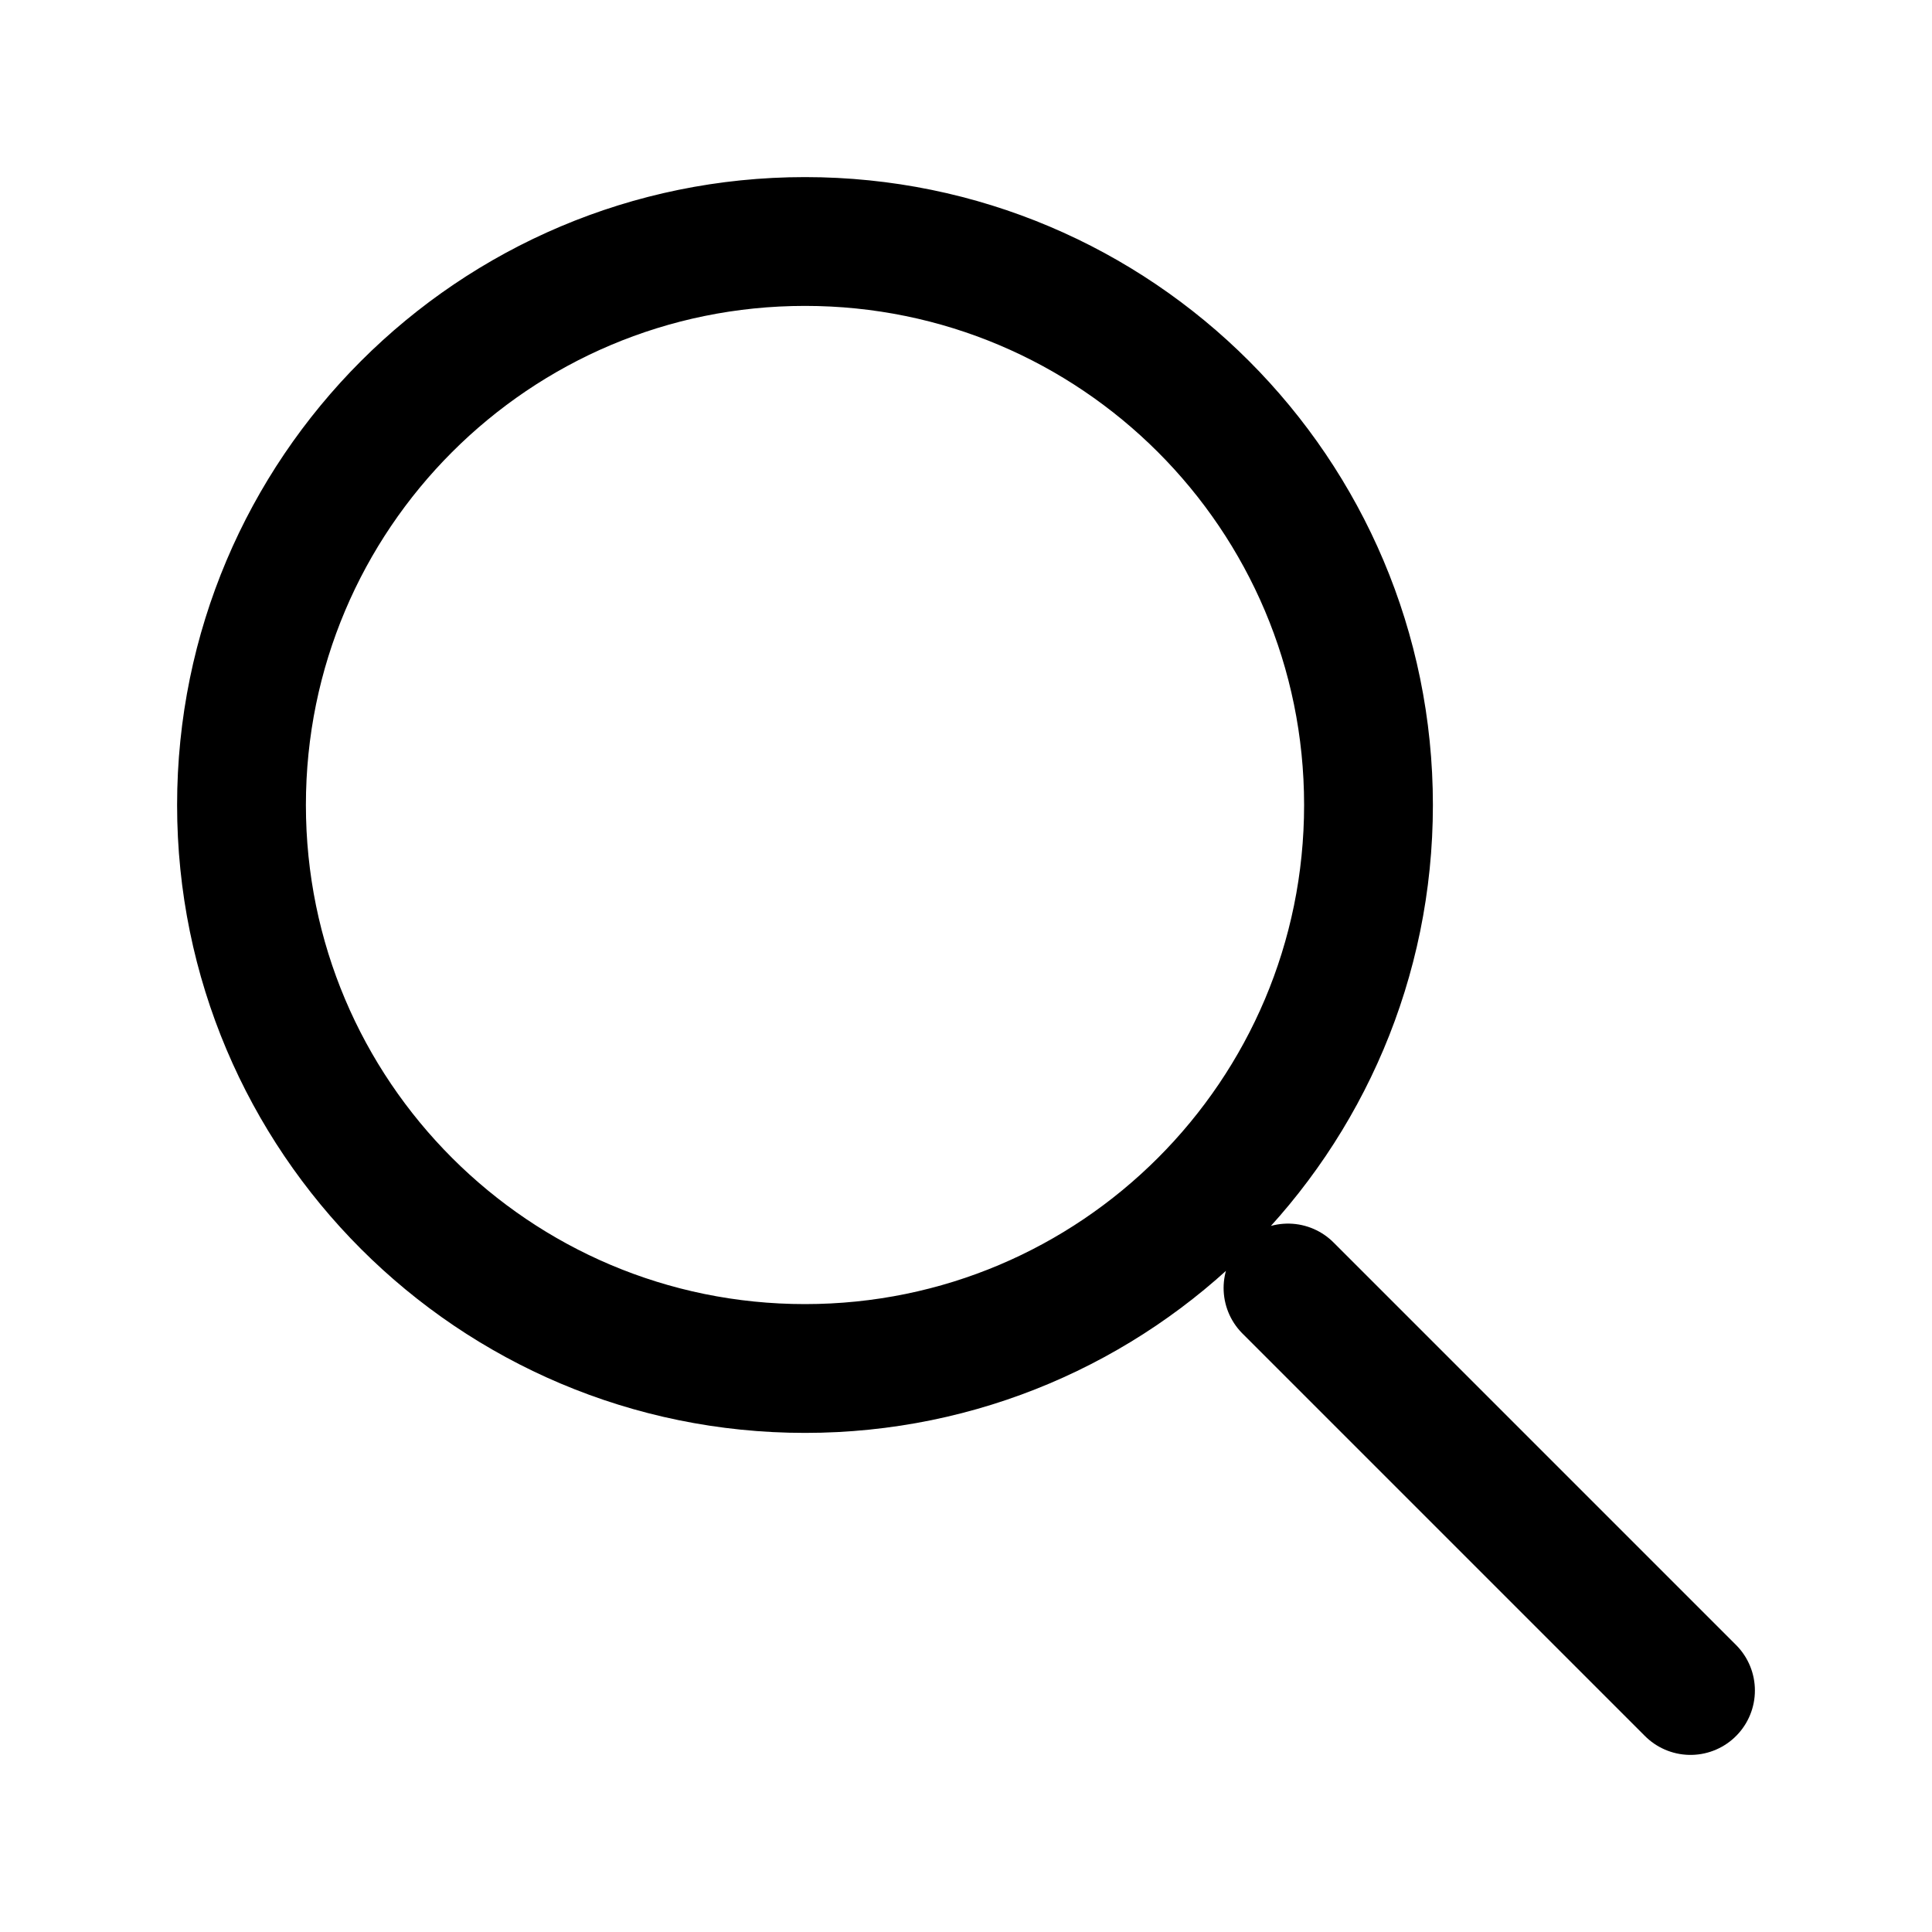
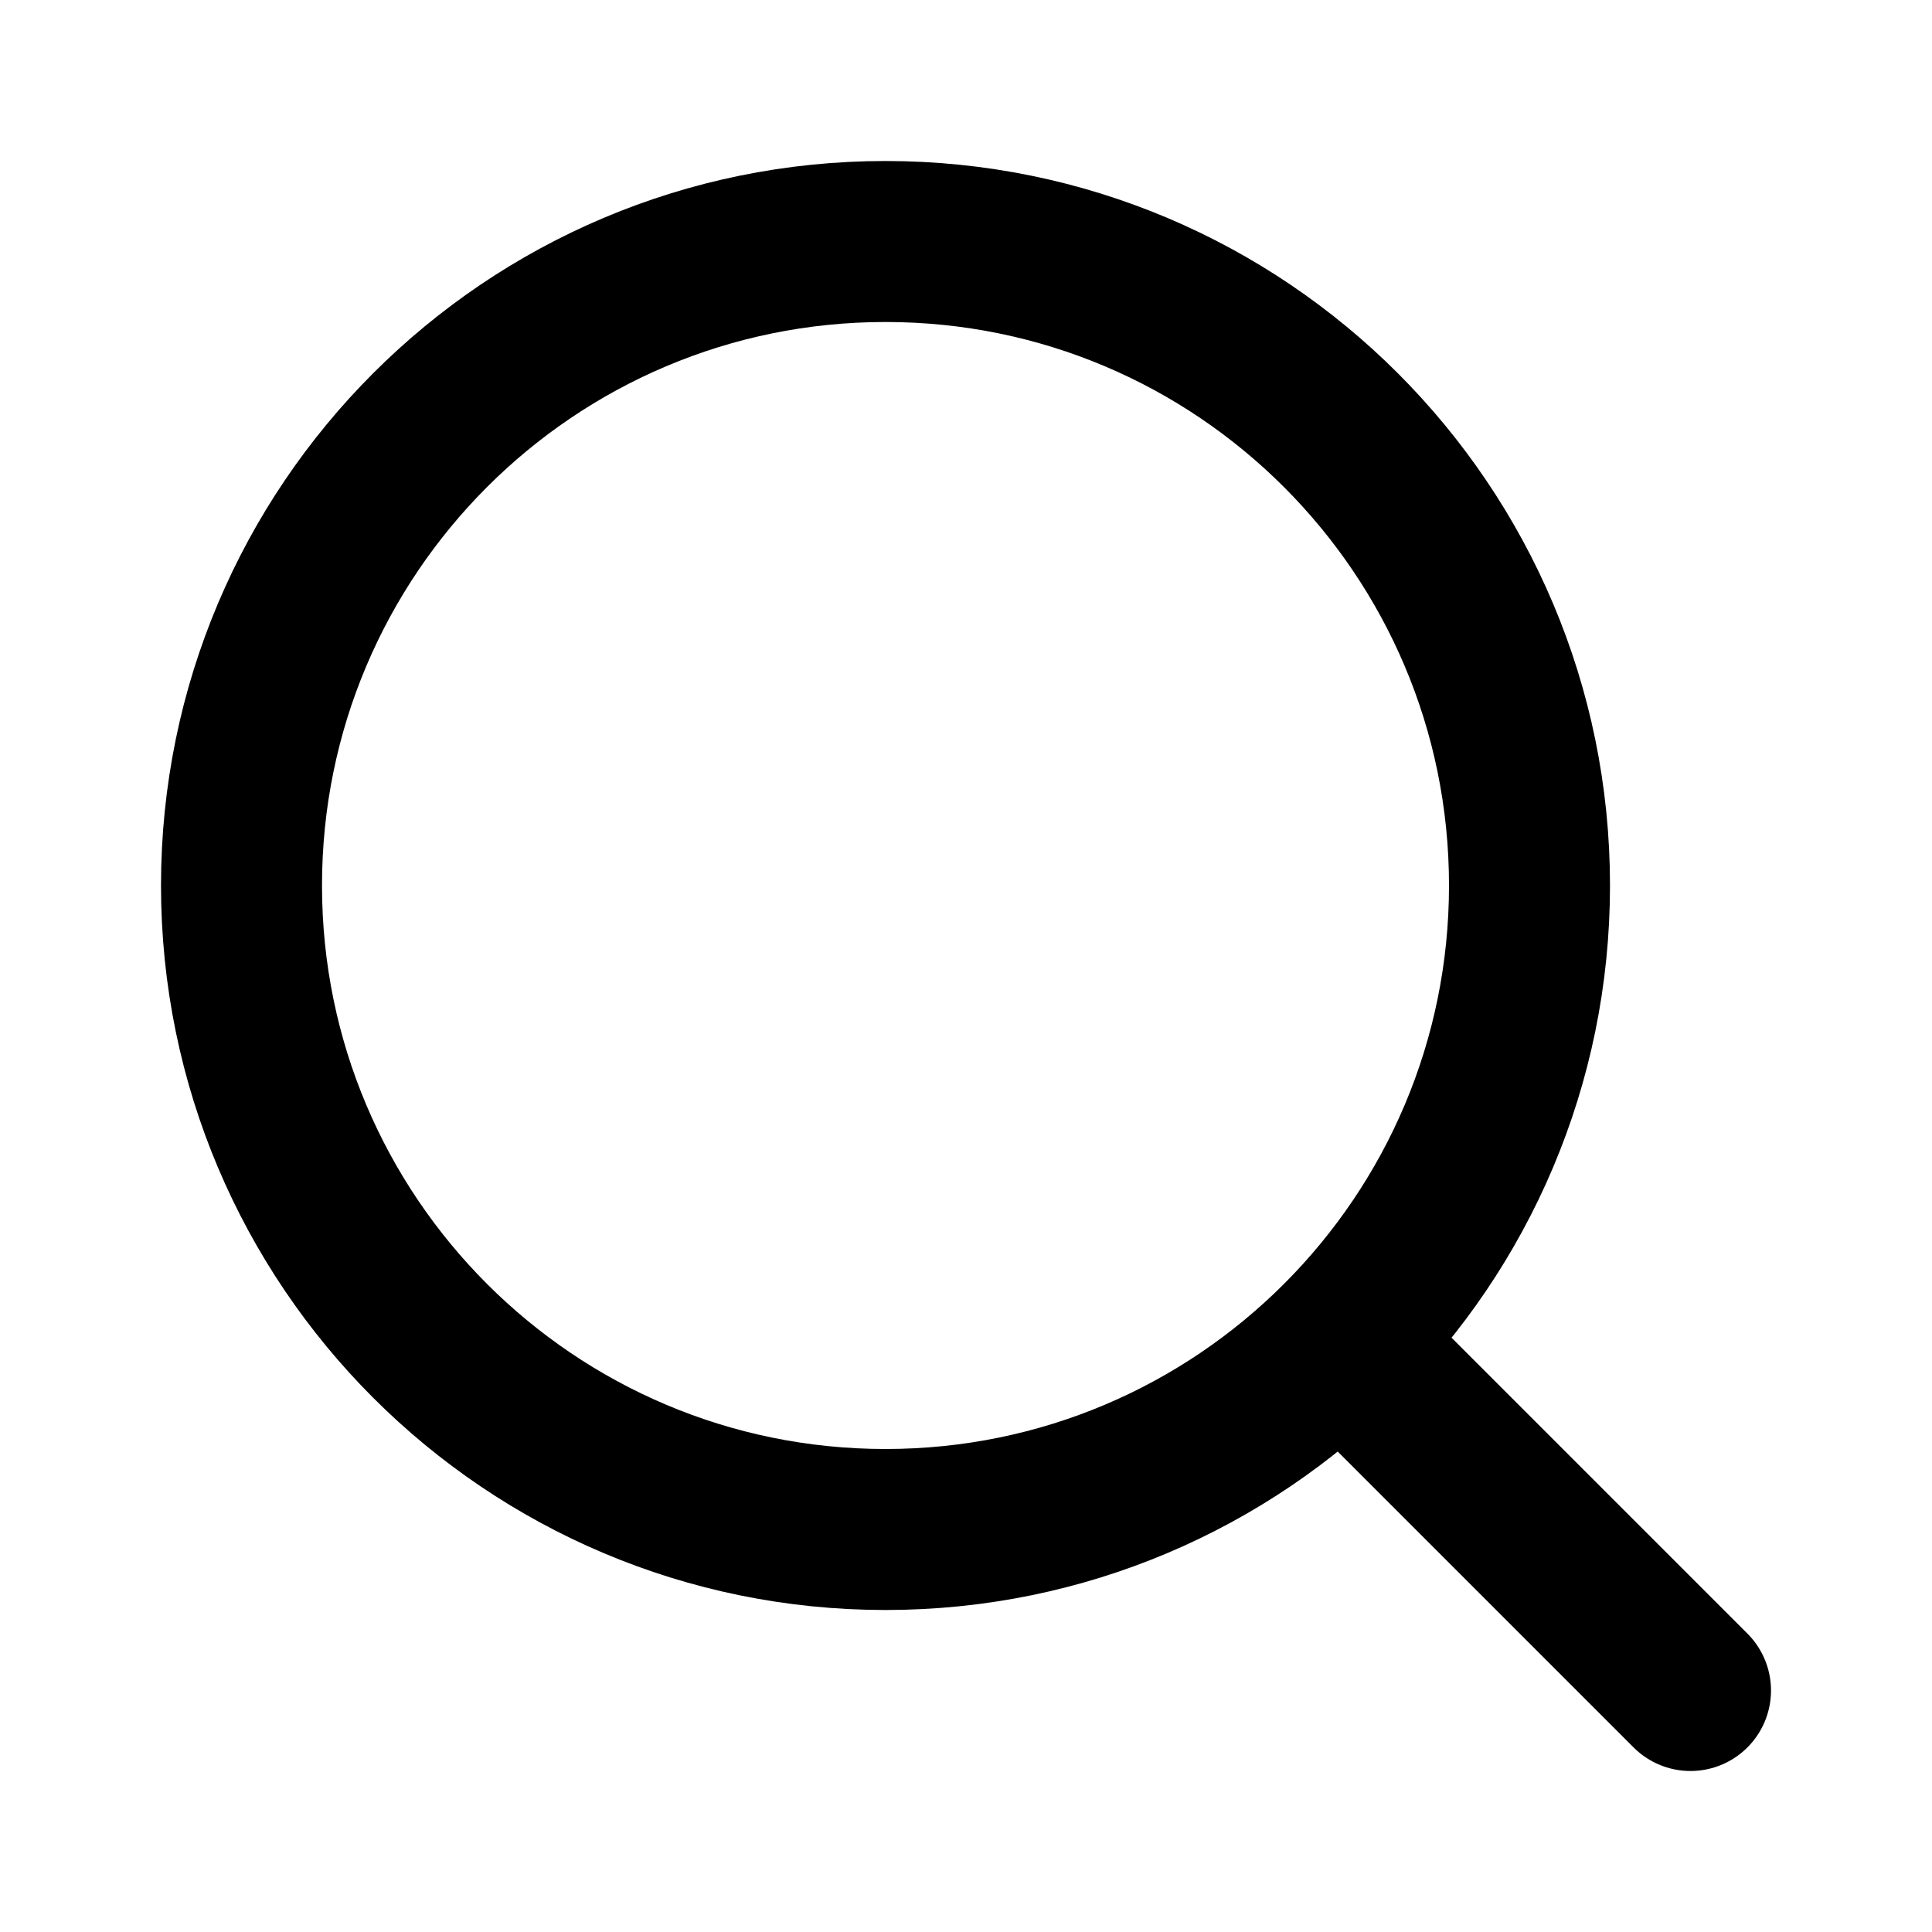
- <svg xmlns="http://www.w3.org/2000/svg" viewBox="0 0 24 24" fill="none" stroke="currentColor" stroke-width="1.6" stroke-linecap="round" stroke-linejoin="round">
-   <path d="m16 16 5 5M10 3a7 7 0 1 0 0 14 7 7 0 0 0 0-14" />
+ <svg xmlns="http://www.w3.org/2000/svg" width="24" height="24" viewBox="0 0 24 24" fill="none" stroke="currentColor" stroke-width="2" stroke-linecap="round" stroke-linejoin="round">
+   <path d="m21 21-4.34-4.34" />
+   <circle cx="11" cy="11" r="8" />
</svg>
